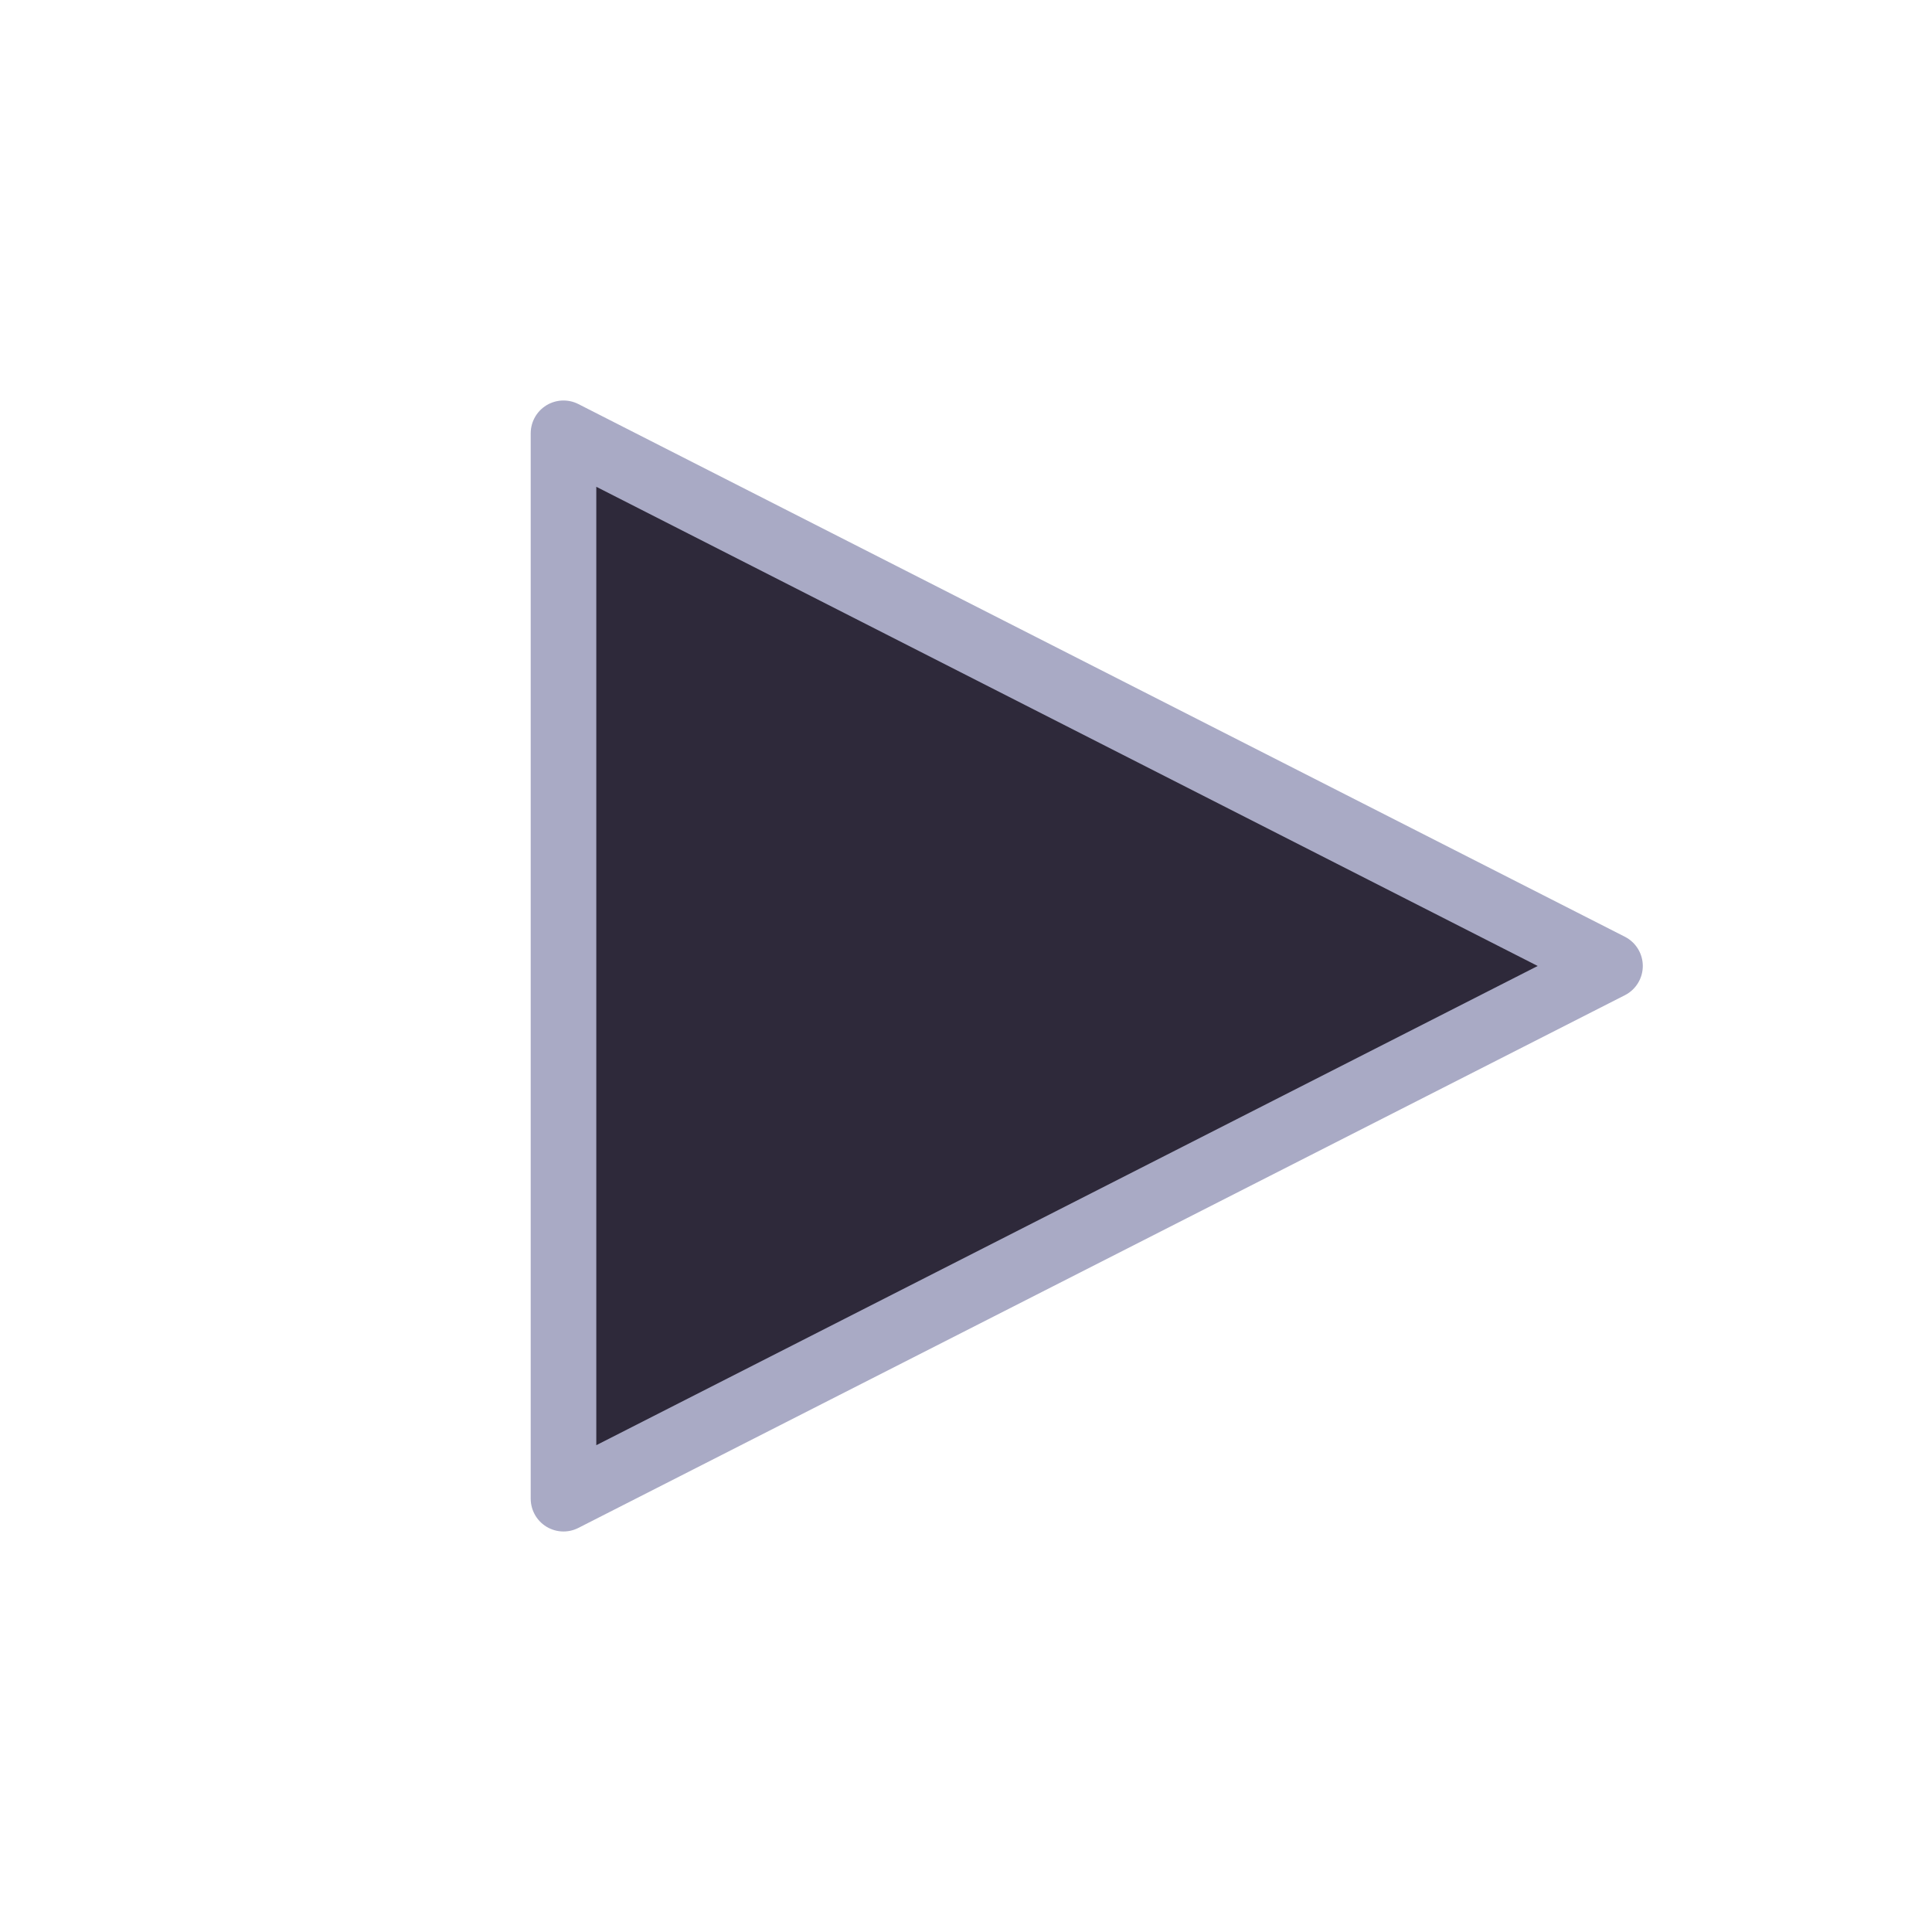
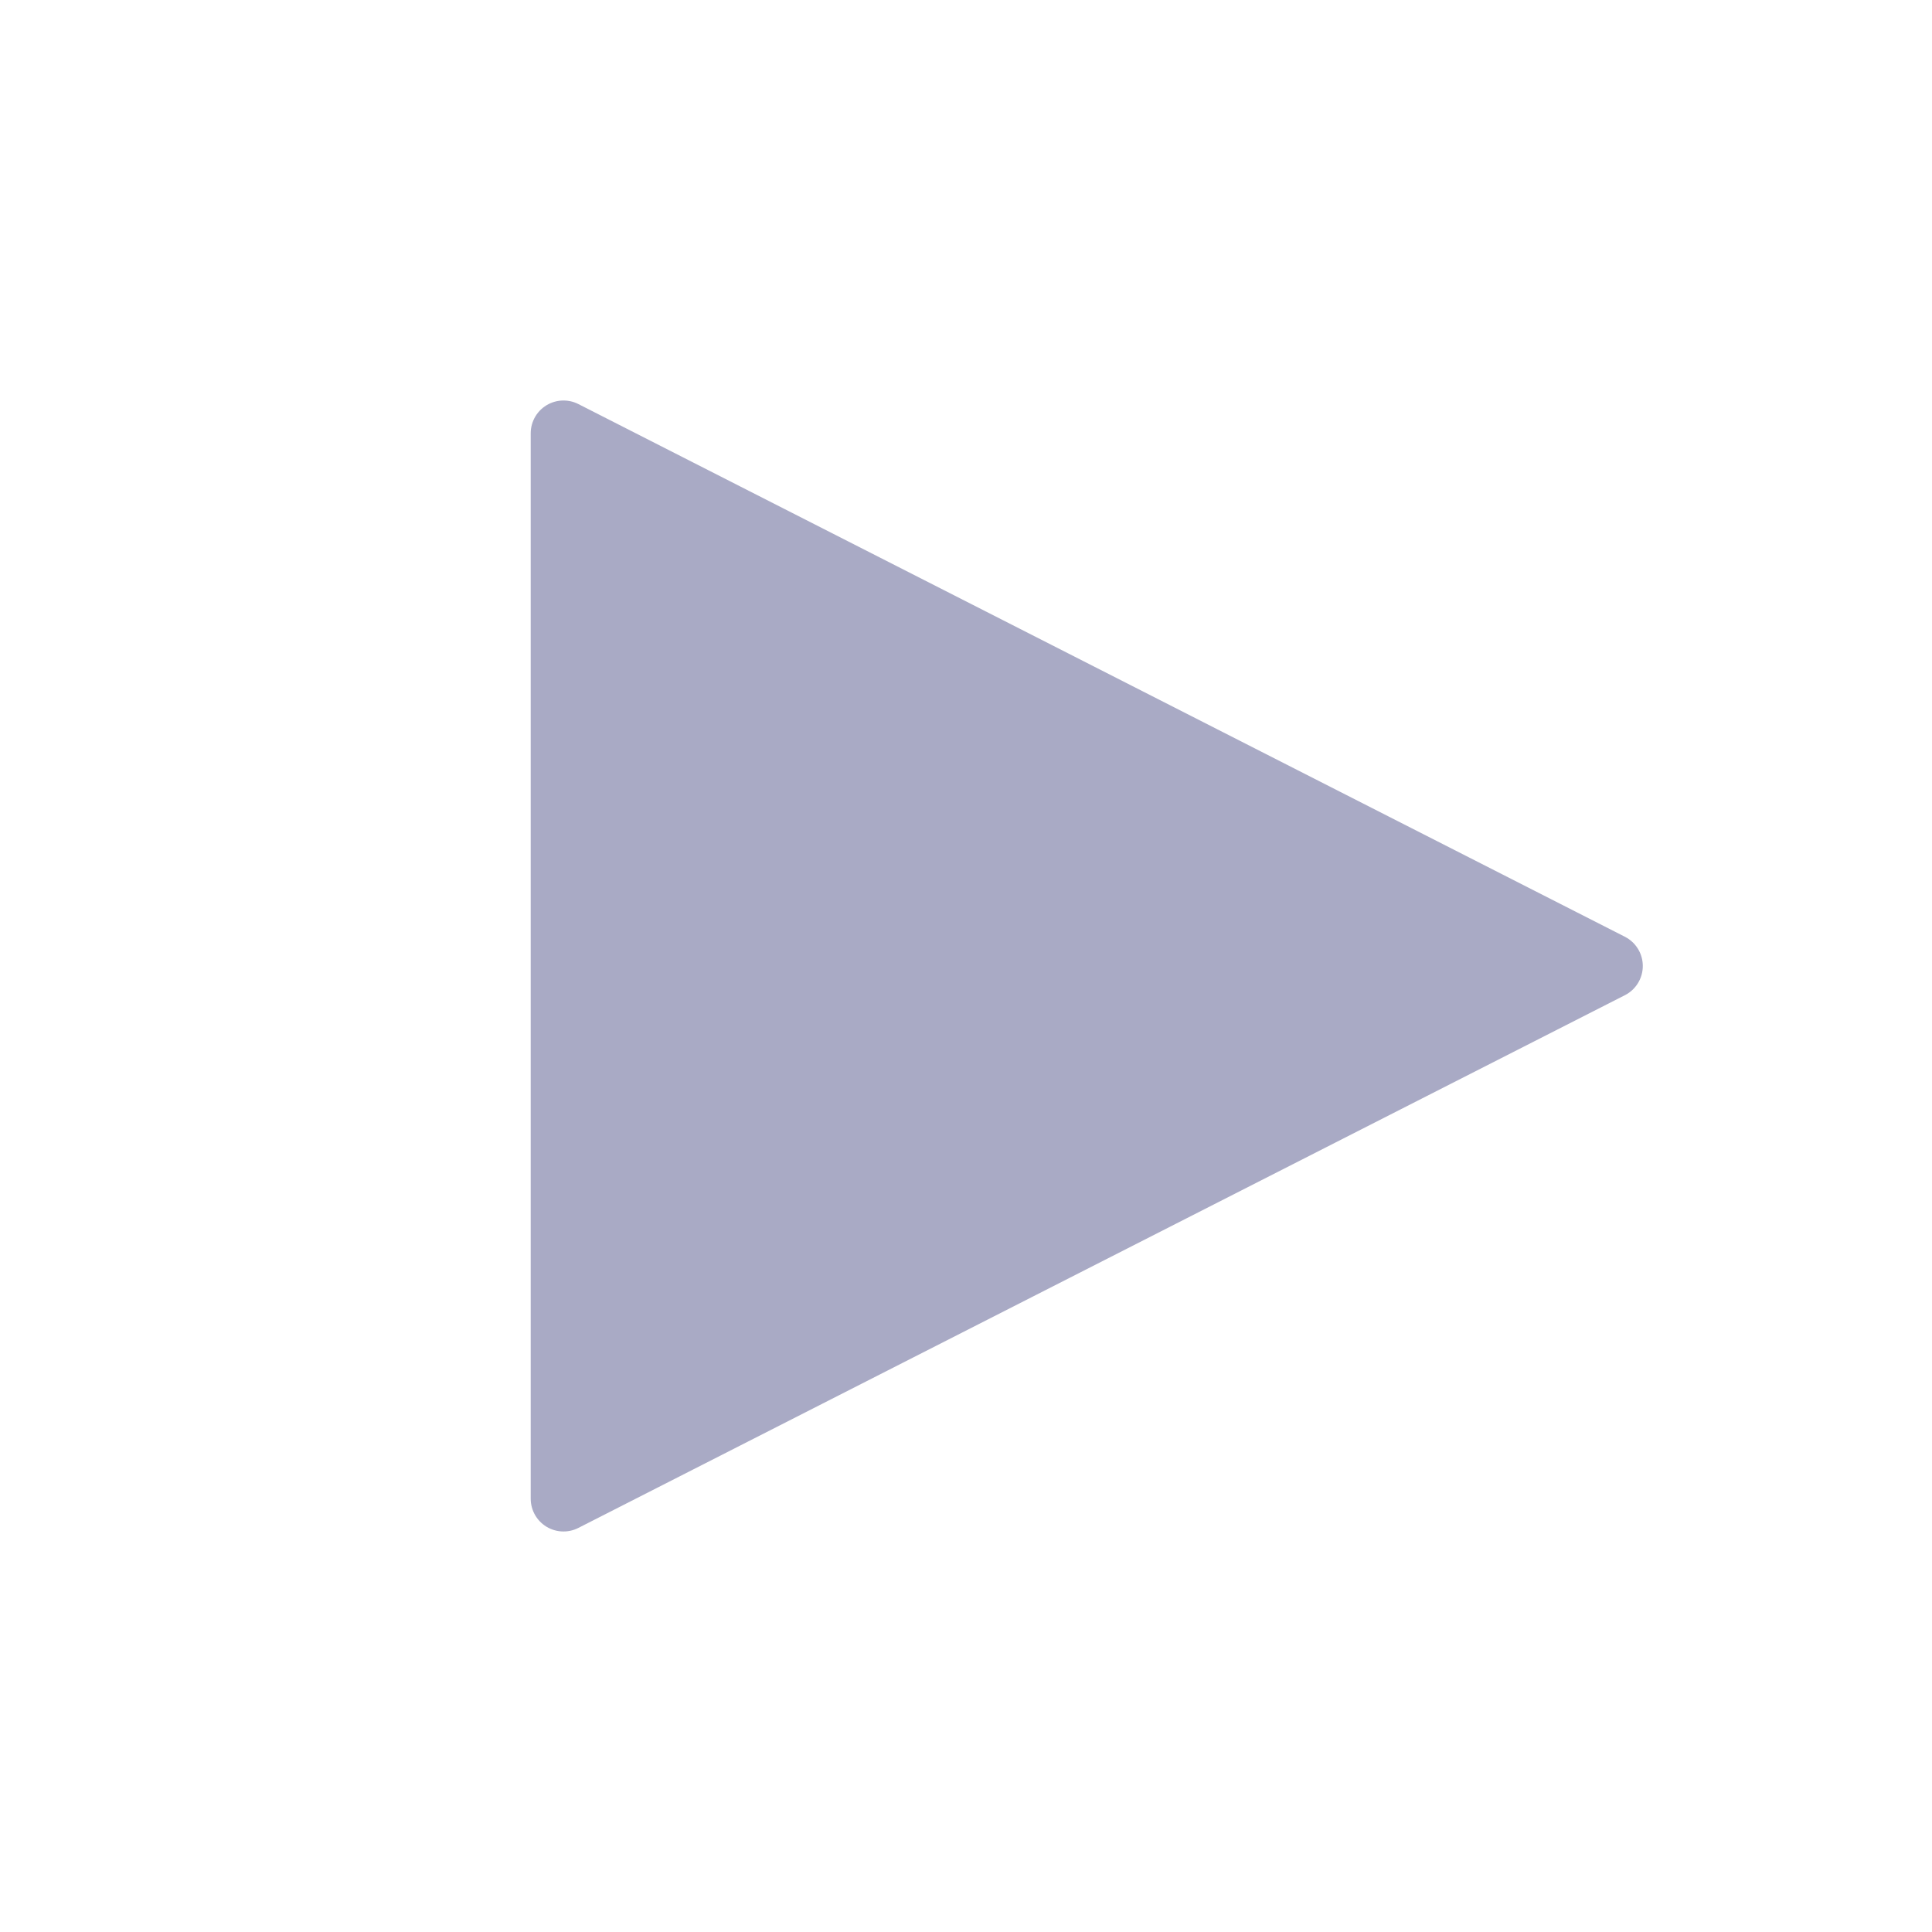
<svg xmlns="http://www.w3.org/2000/svg" width="50" height="50" viewBox="0 0 81 67" fill="none">
-   <path d="M23.625 11.166V55.833L67.5 33.499L23.625 11.166Z" fill="#2E293A" stroke="#A9AAC5" stroke-width="2.75" stroke-linecap="round" stroke-linejoin="round" />
+   <path d="M23.625 11.166V55.833L67.5 33.499L23.625 11.166Z" fill="#A9AAC5" stroke="#A9AAC5" stroke-width="2.75" stroke-linecap="round" stroke-linejoin="round" />
</svg>
